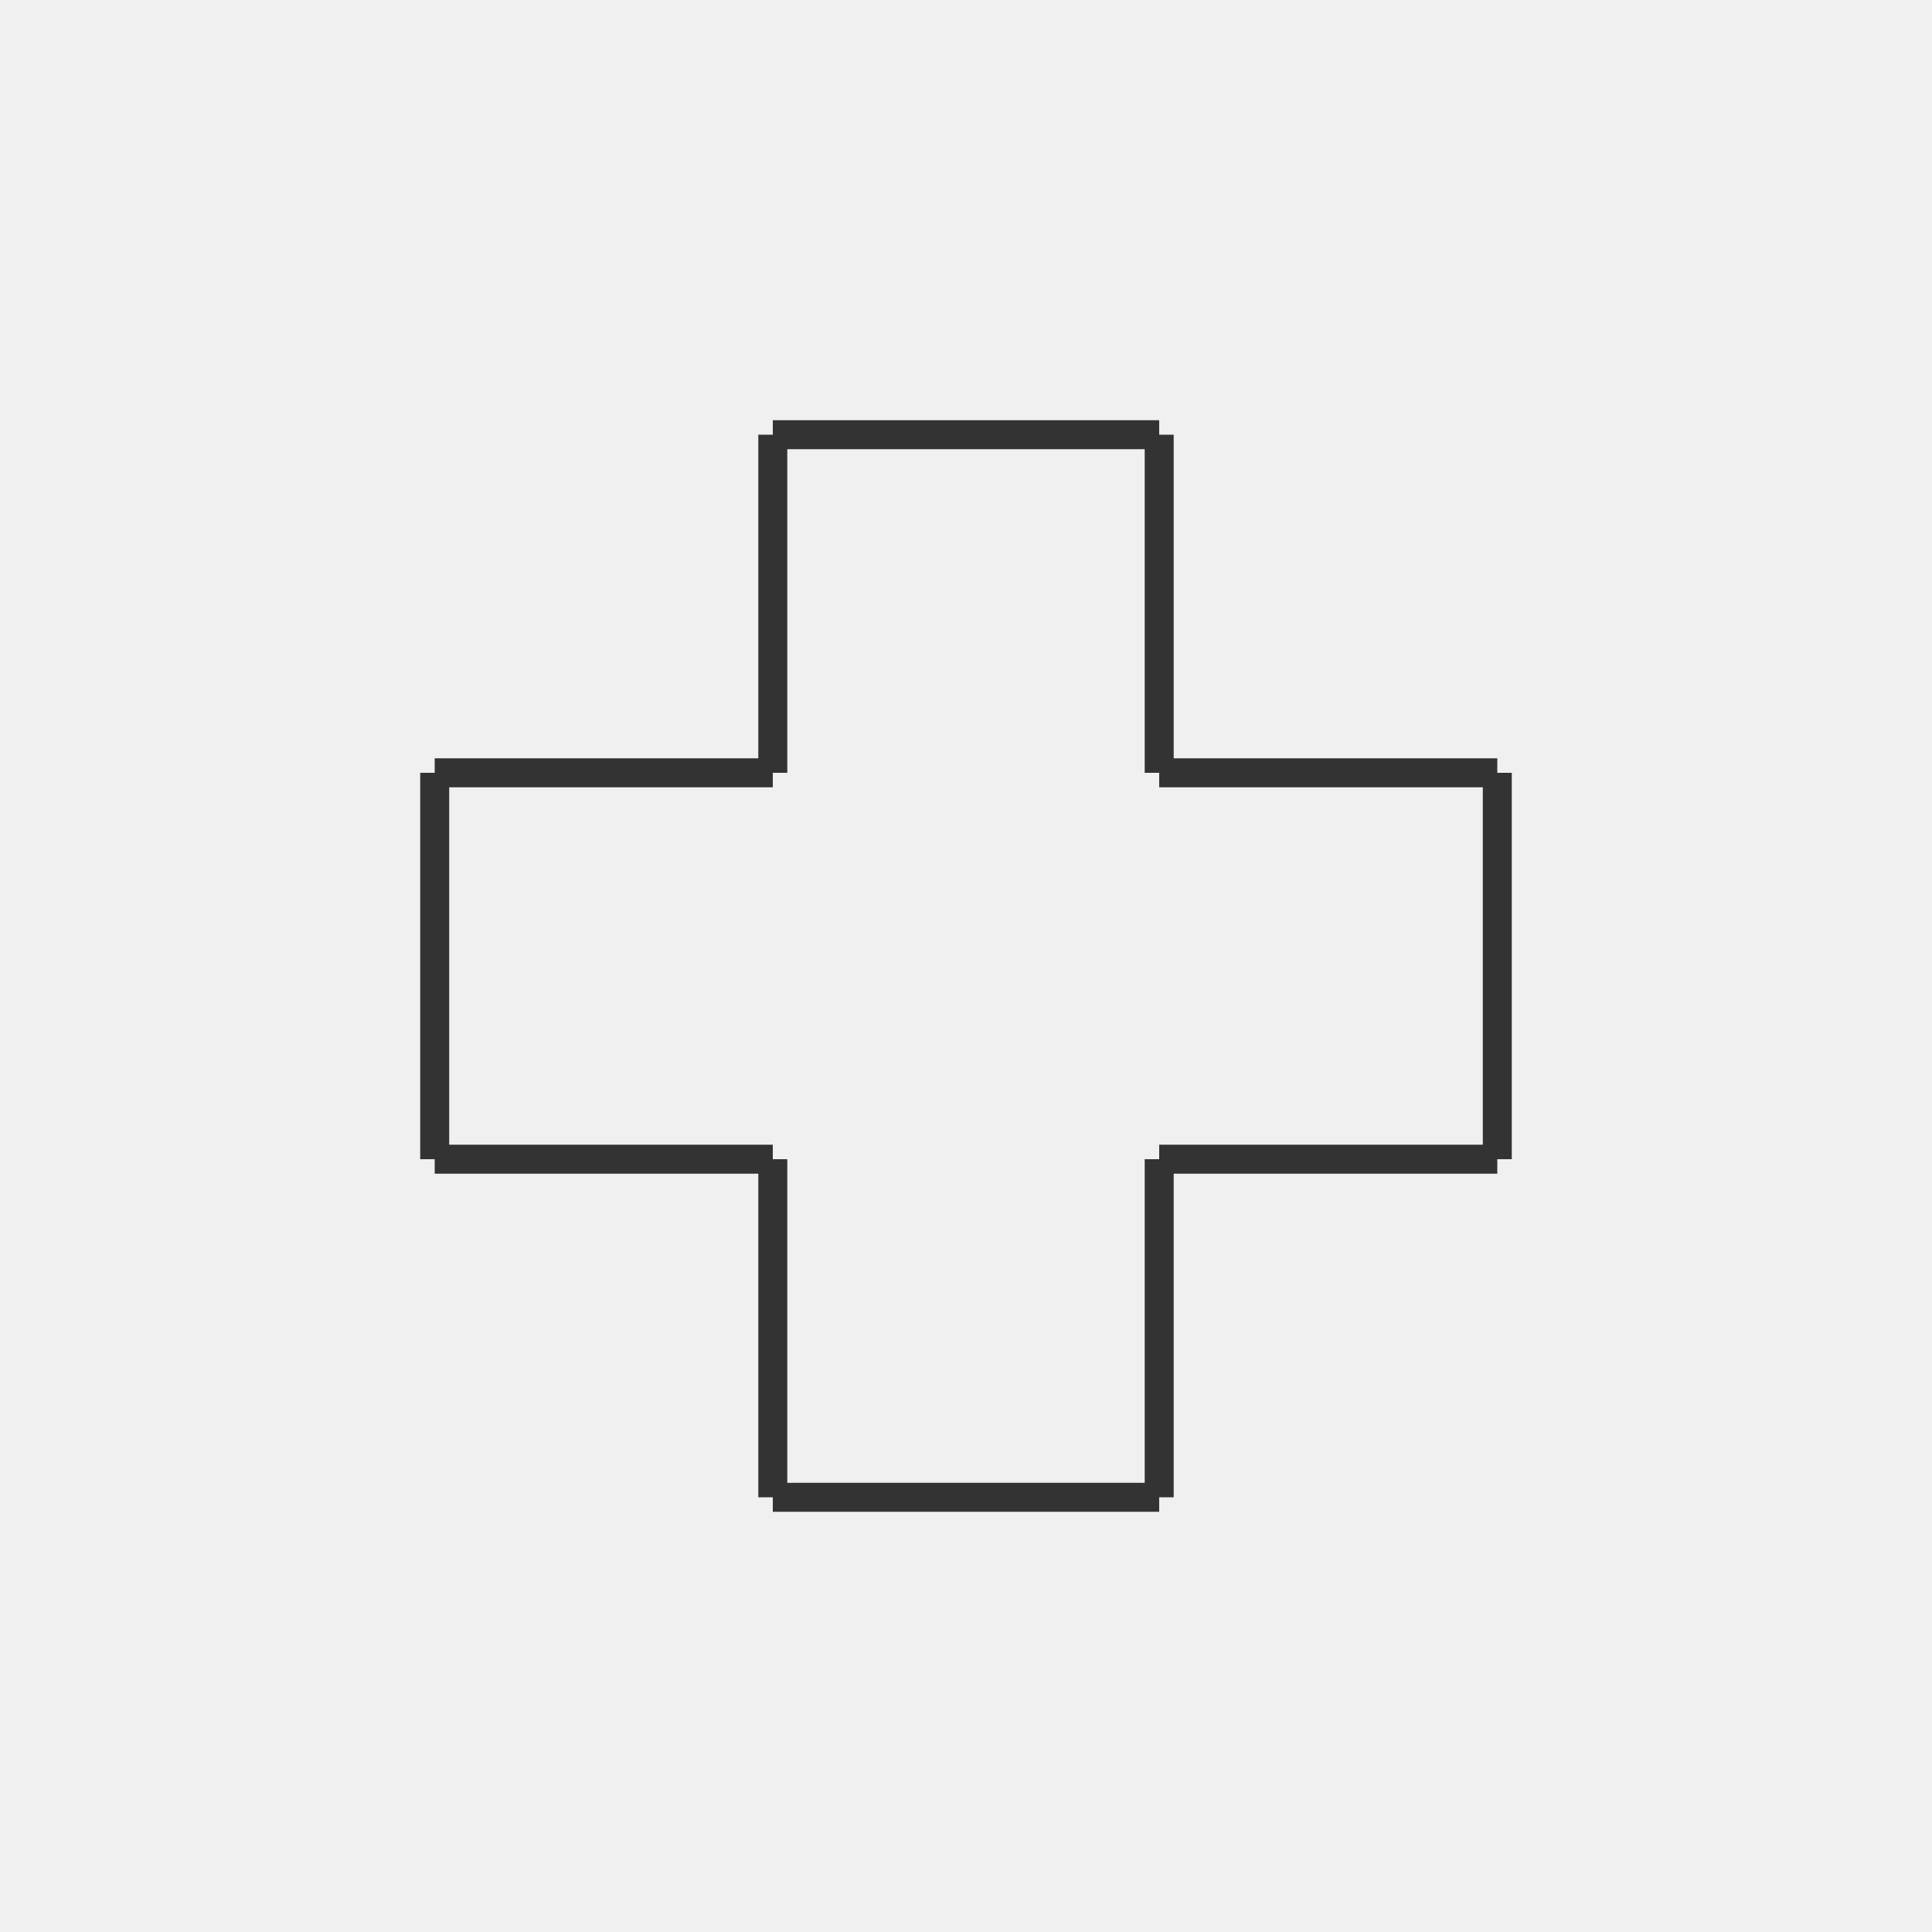
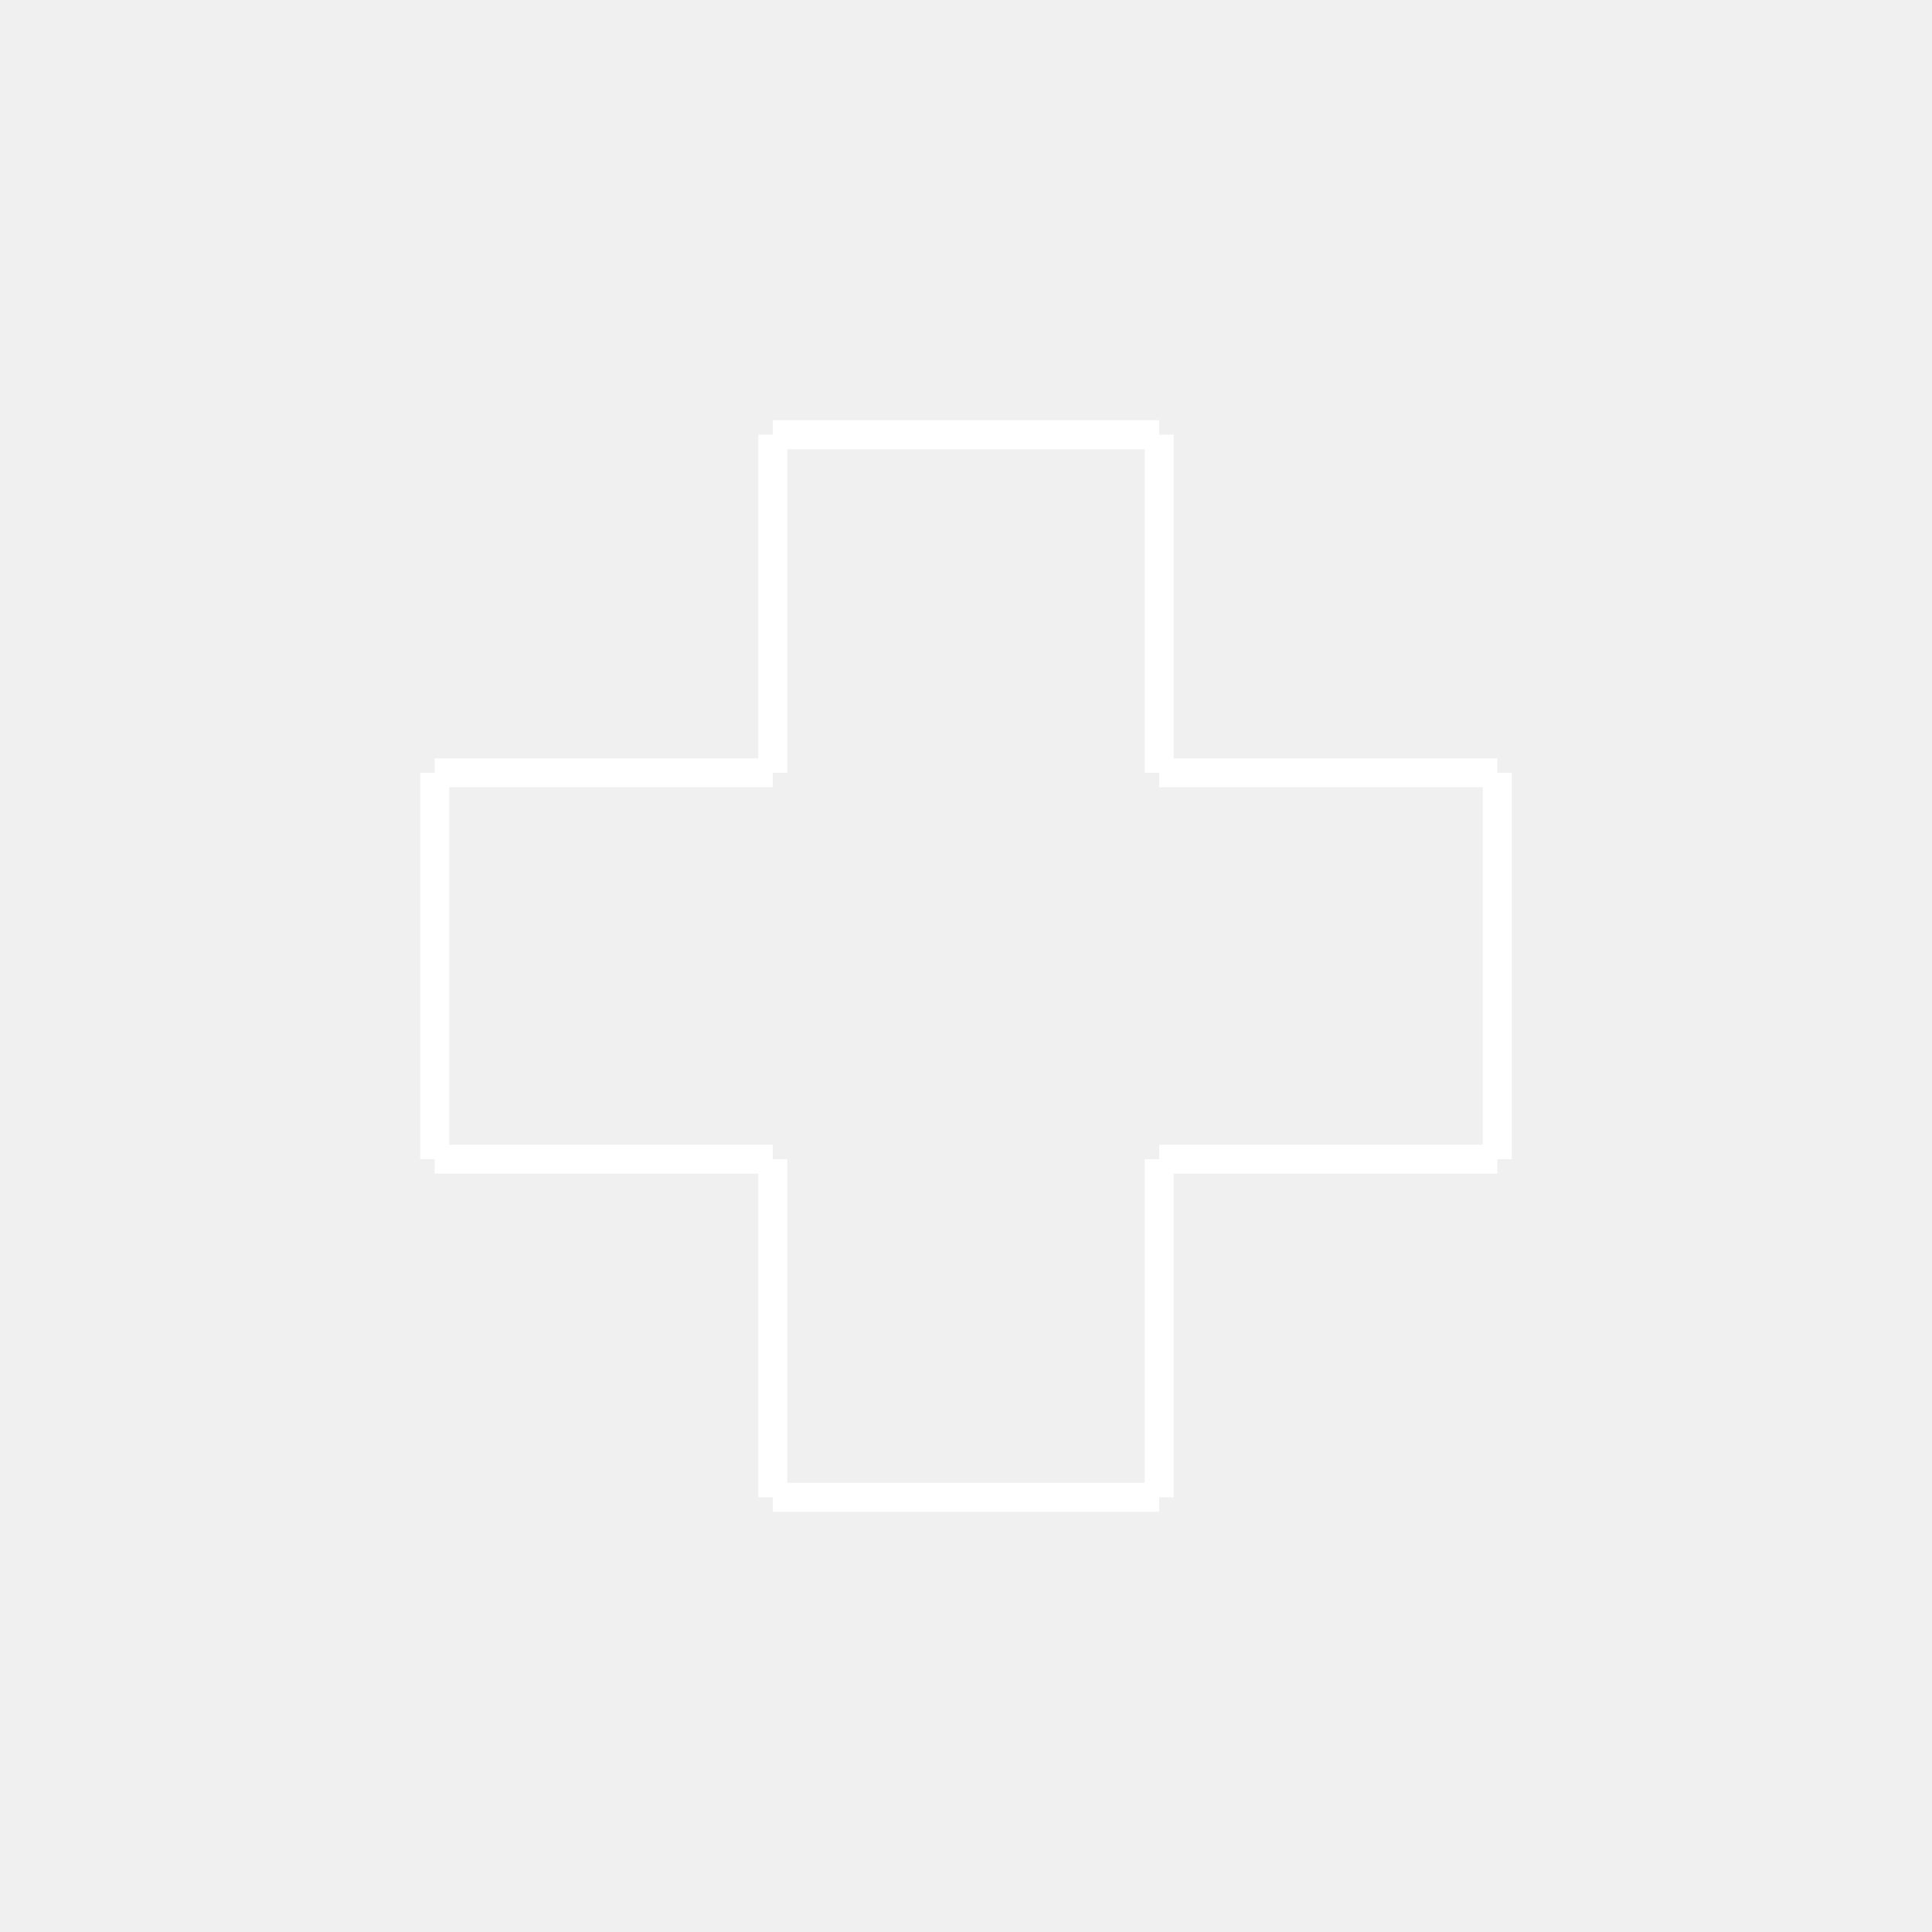
<svg xmlns="http://www.w3.org/2000/svg" viewBox="0 0 200 200">
-   <line id="shape-H-line-1" x1="80" y1="45" x2="80" y2="80" stroke="#333" stroke-width="3" fill="none" pointer-events="all" style="cursor: pointer;" />
-   <line id="shape-H-line-2" x1="80" y1="45" x2="120" y2="45" stroke="#333" stroke-width="3" fill="none" pointer-events="all" style="cursor: pointer;" />
-   <line id="shape-H-line-3" x1="120" y1="45" x2="120" y2="80" stroke="#333" stroke-width="3" fill="none" pointer-events="all" style="cursor: pointer;" />
-   <line id="shape-H-line-4" x1="120" y1="80" x2="155" y2="80" stroke="#333" stroke-width="3" fill="none" pointer-events="all" style="cursor: pointer;" />
-   <line id="shape-H-line-5" x1="155" y1="80" x2="155" y2="120" stroke="#333" stroke-width="3" fill="none" pointer-events="all" style="cursor: pointer;" />
-   <line id="shape-H-line-6" x1="155" y1="120" x2="120" y2="120" stroke="#333" stroke-width="3" fill="none" pointer-events="all" style="cursor: pointer;" />
-   <line id="shape-H-line-7" x1="120" y1="120" x2="120" y2="155" stroke="#333" stroke-width="3" fill="none" pointer-events="all" style="cursor: pointer;" />
-   <line id="shape-H-line-8" x1="120" y1="155" x2="80" y2="155" stroke="#333" stroke-width="3" fill="none" pointer-events="all" style="cursor: pointer;" />
-   <line id="shape-H-line-9" x1="80" y1="155" x2="80" y2="120" stroke="#333" stroke-width="3" fill="none" pointer-events="all" style="cursor: pointer;" />
-   <line id="shape-H-line-10" x1="80" y1="120" x2="45" y2="120" stroke="#333" stroke-width="3" fill="none" pointer-events="all" style="cursor: pointer;" />
-   <line id="shape-H-line-11" x1="45" y1="120" x2="45" y2="80" stroke="#333" stroke-width="3" fill="none" pointer-events="all" style="cursor: pointer;" />
-   <line id="shape-H-line-12" x1="45" y1="80" x2="80" y2="80" stroke="#333" stroke-width="3" fill="none" pointer-events="all" style="cursor: pointer;" />
+   <line id="shape-H-line-1" x1="80" y1="45" x2="80" y2="80" stroke="#fff" stroke-width="3" fill="none" pointer-events="all" style="cursor: pointer;" />
+   <line id="shape-H-line-2" x1="80" y1="45" x2="120" y2="45" stroke="#fff" stroke-width="3" fill="none" pointer-events="all" style="cursor: pointer;" />
+   <line id="shape-H-line-3" x1="120" y1="45" x2="120" y2="80" stroke="#fff" stroke-width="3" fill="none" pointer-events="all" style="cursor: pointer;" />
+   <line id="shape-H-line-4" x1="120" y1="80" x2="155" y2="80" stroke="#fff" stroke-width="3" fill="none" pointer-events="all" style="cursor: pointer;" />
+   <line id="shape-H-line-5" x1="155" y1="80" x2="155" y2="120" stroke="#fff" stroke-width="3" fill="none" pointer-events="all" style="cursor: pointer;" />
+   <line id="shape-H-line-6" x1="155" y1="120" x2="120" y2="120" stroke="#fff" stroke-width="3" fill="none" pointer-events="all" style="cursor: pointer;" />
+   <line id="shape-H-line-7" x1="120" y1="120" x2="120" y2="155" stroke="#fff" stroke-width="3" fill="none" pointer-events="all" style="cursor: pointer;" />
+   <line id="shape-H-line-8" x1="120" y1="155" x2="80" y2="155" stroke="#fff" stroke-width="3" fill="none" pointer-events="all" style="cursor: pointer;" />
+   <line id="shape-H-line-9" x1="80" y1="155" x2="80" y2="120" stroke="#fff" stroke-width="3" fill="none" pointer-events="all" style="cursor: pointer;" />
+   <line id="shape-H-line-10" x1="80" y1="120" x2="45" y2="120" stroke="#fff" stroke-width="3" fill="none" pointer-events="all" style="cursor: pointer;" />
+   <line id="shape-H-line-11" x1="45" y1="120" x2="45" y2="80" stroke="#fff" stroke-width="3" fill="none" pointer-events="all" style="cursor: pointer;" />
+   <line id="shape-H-line-12" x1="45" y1="80" x2="80" y2="80" stroke="#fff" stroke-width="3" fill="none" pointer-events="all" style="cursor: pointer;" />
</svg>
